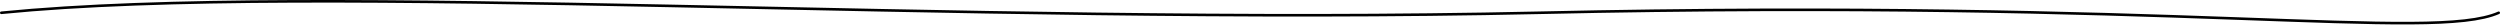
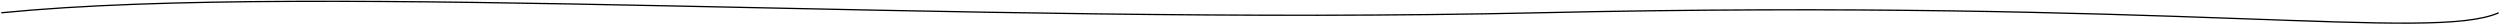
<svg xmlns="http://www.w3.org/2000/svg" width="1921" height="19" viewBox="0 0 1921 19" fill="none">
-   <path d="M1 9.82C245.576 -14.337 733.404 19.891 1182.5 9.819C1673 -1.182 1869.05 32.338 1920 9.819" stroke="black" stroke-width="2" stroke-linecap="round" stroke-linejoin="round" />
+   <path d="M1 9.82C245.576 -14.337 733.404 19.891 1182.5 9.819C1673 -1.182 1869.05 32.338 1920 9.819" stroke="black" strokeWidth="2" strokeLinecap="round" stroke-linejoin="round" />
</svg>
